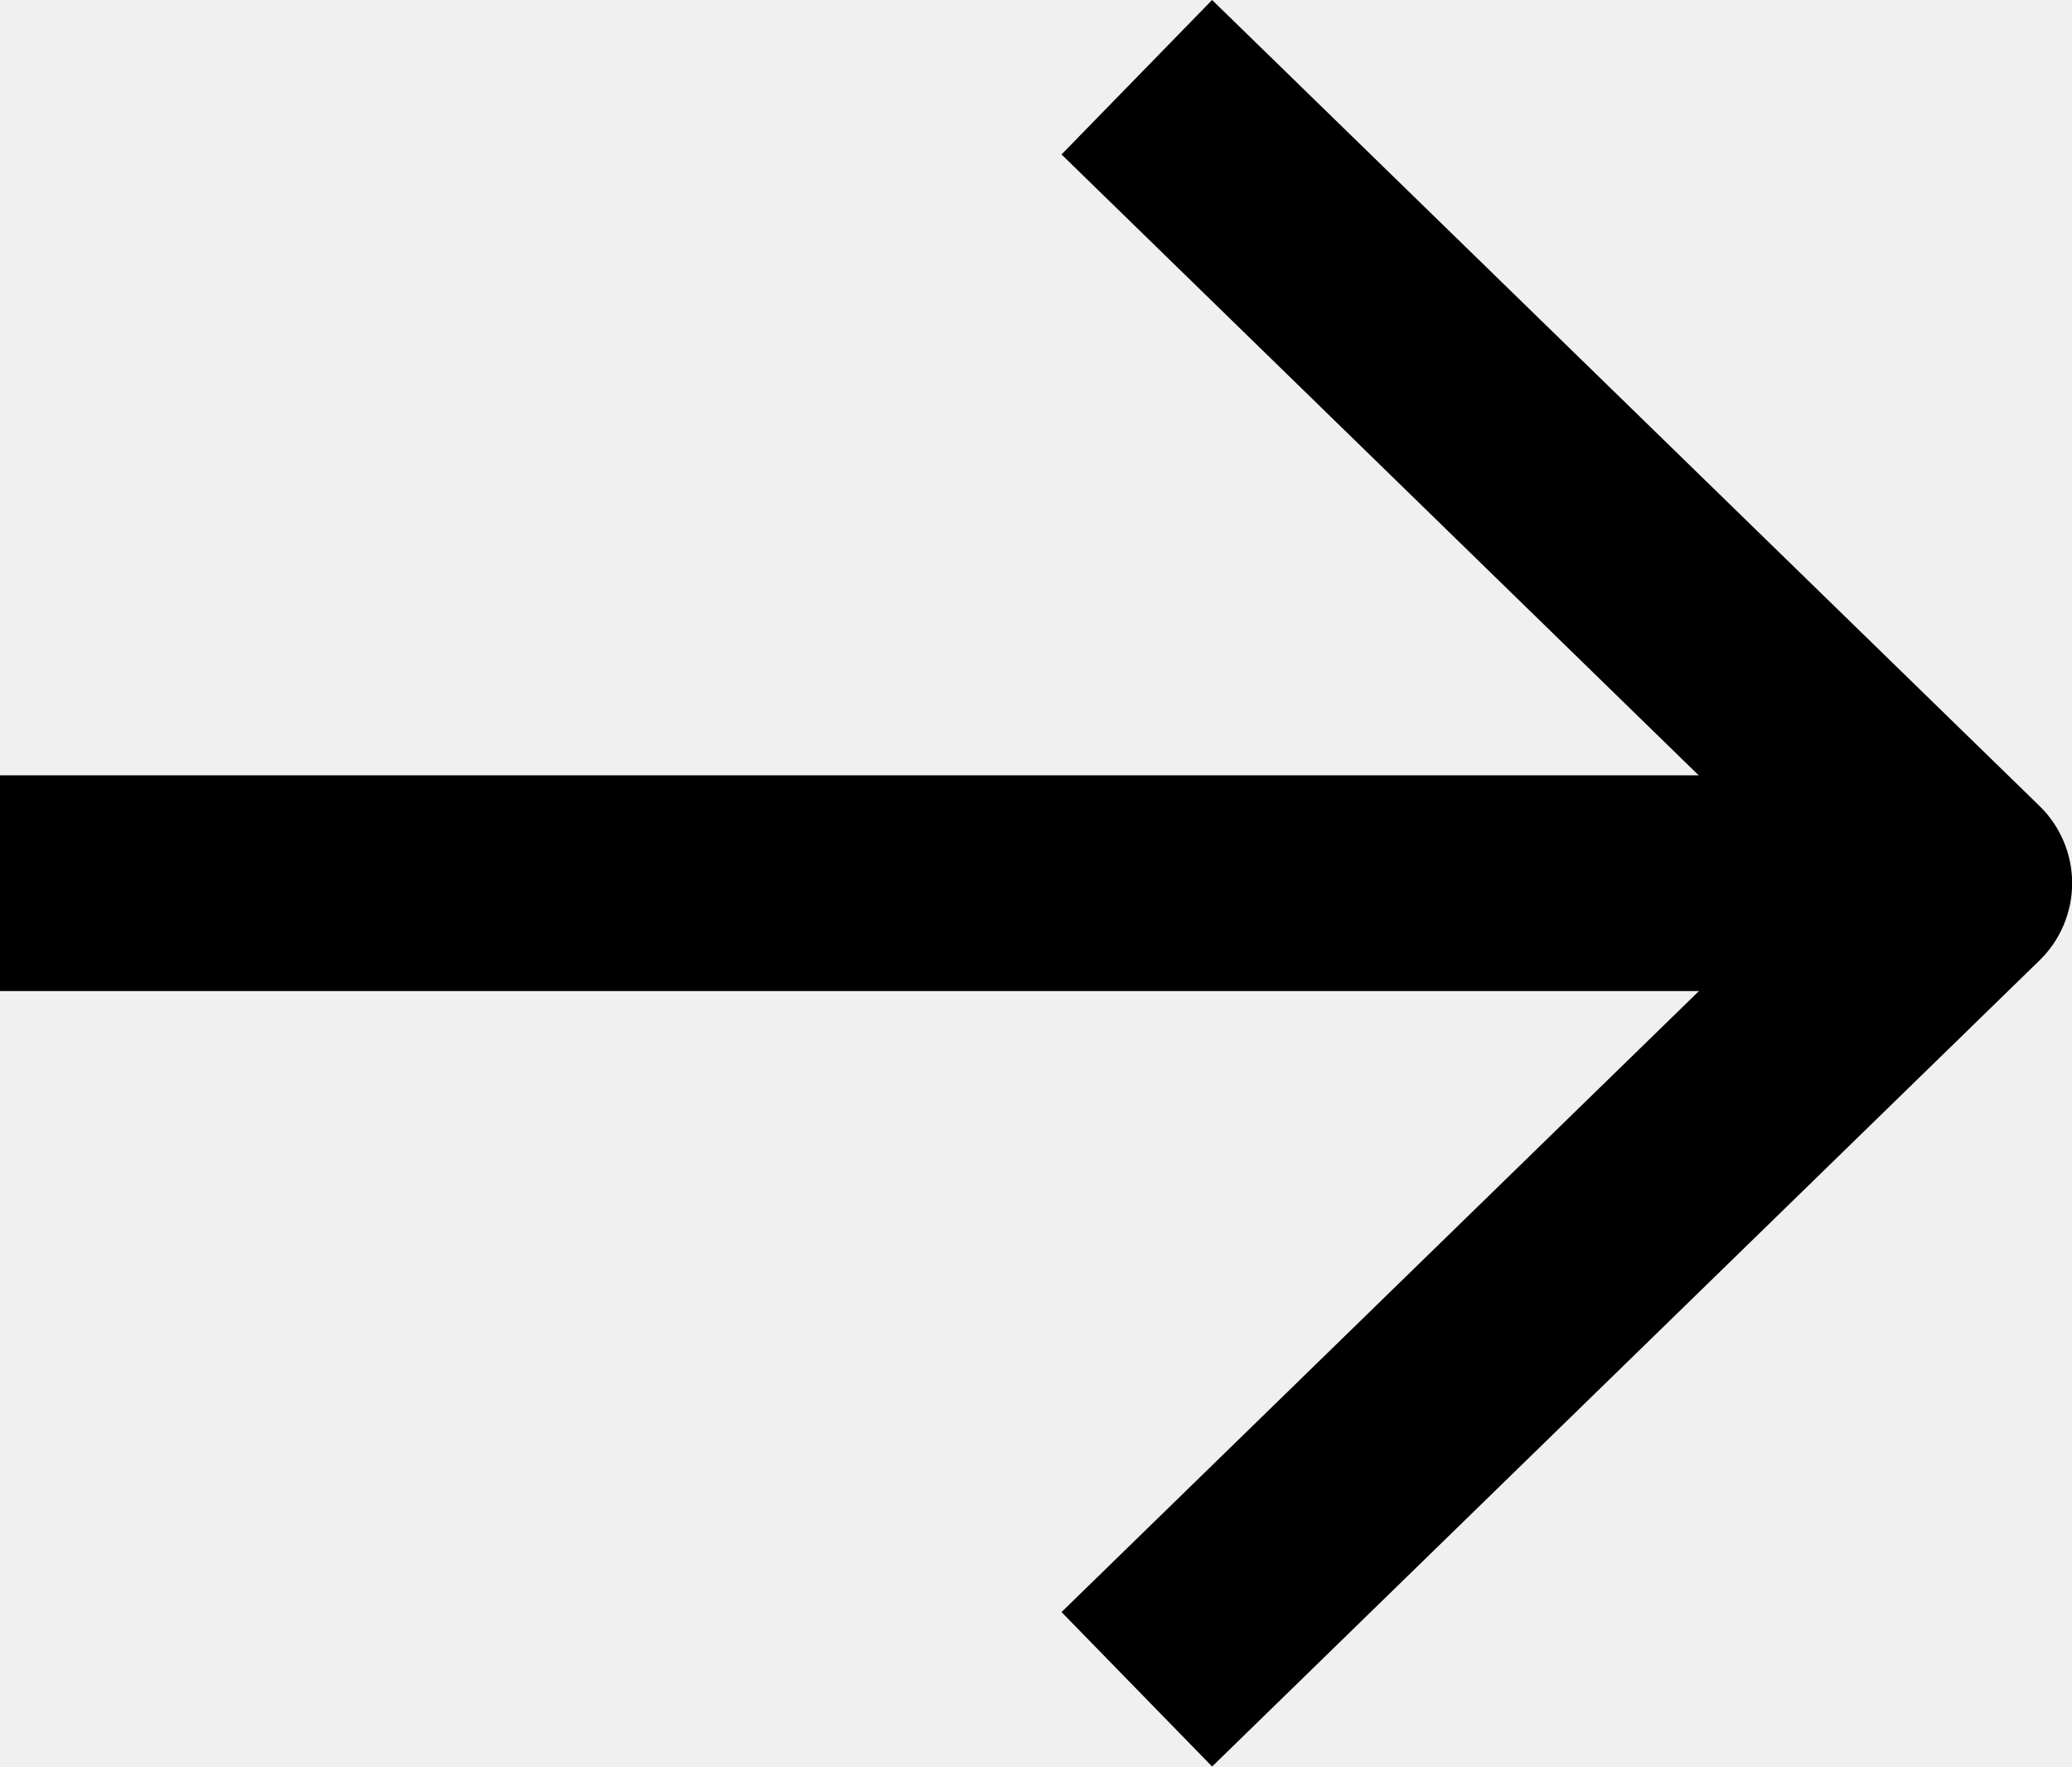
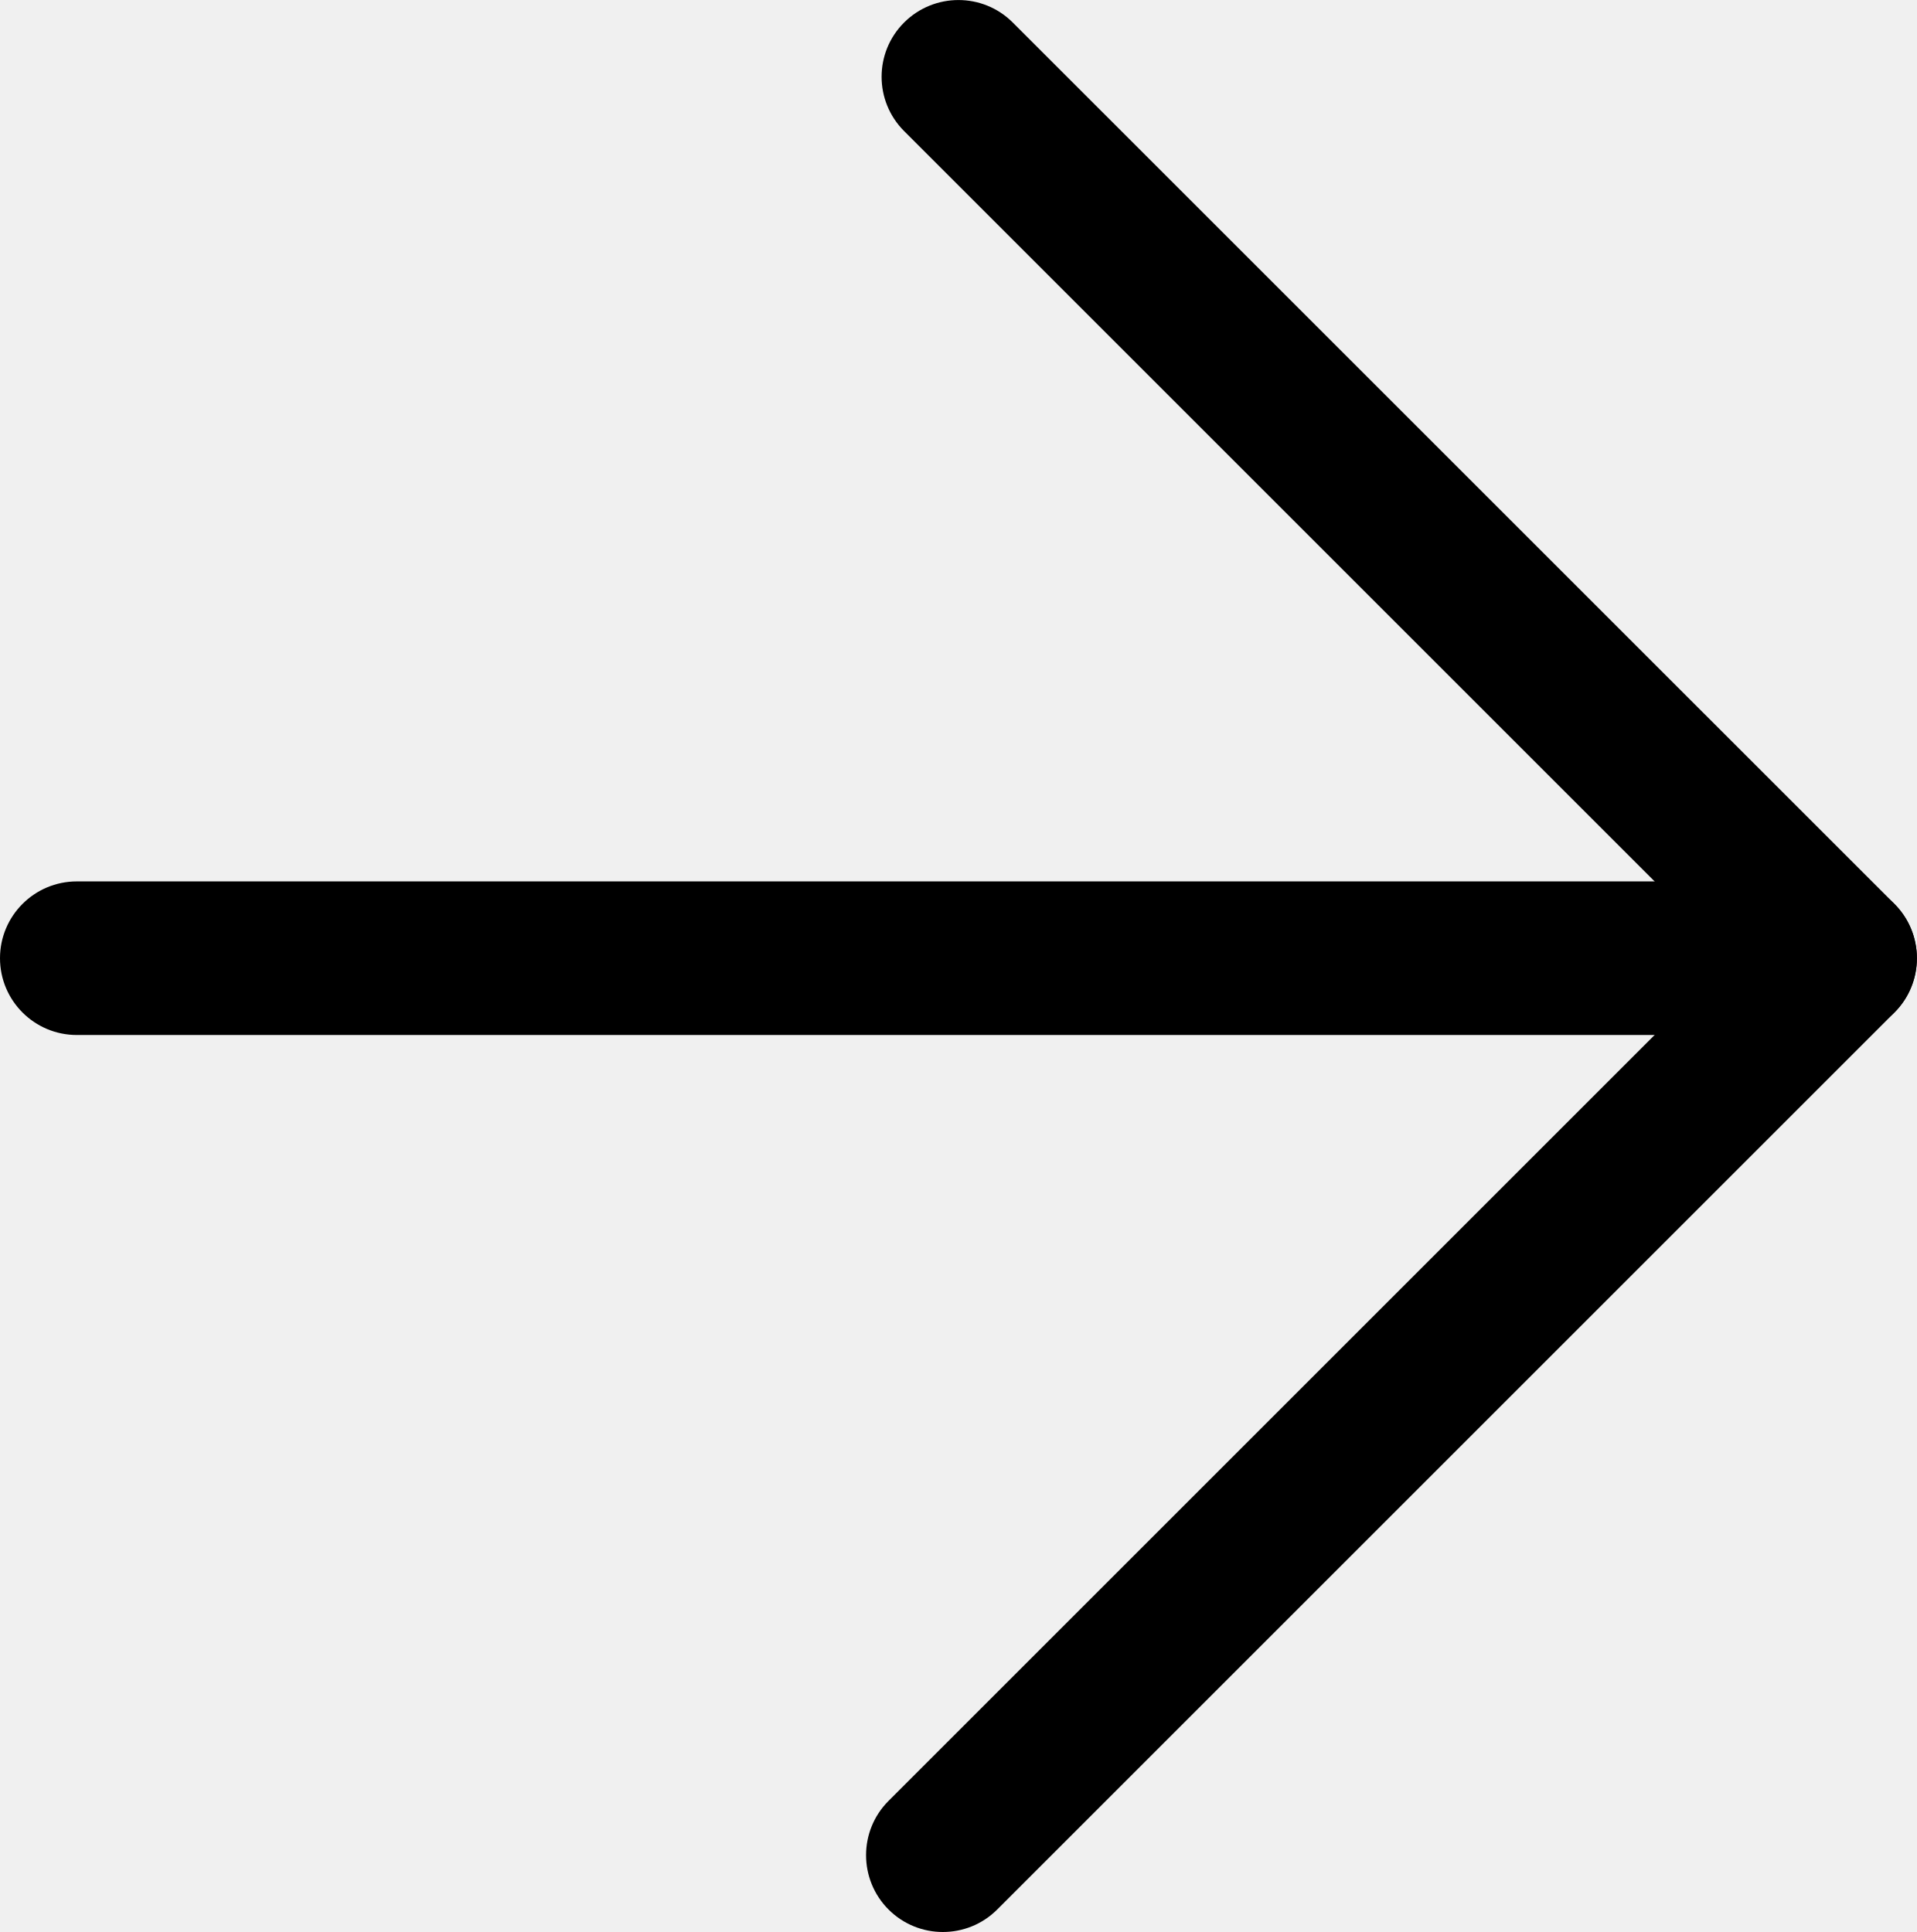
- <svg xmlns="http://www.w3.org/2000/svg" version="1.1" id="Layer_1" x="0px" y="0px" viewBox="0 0 144.07 122.83" style="enable-background:new 0 0 144.07 122.83;" xml:space="preserve">
+ <svg xmlns="http://www.w3.org/2000/svg" version="1.1" id="Layer_1" x="0px" y="0px" viewBox="0 0 249.54 251.57" style="enable-background:new 0 0 249.54 251.57;" xml:space="preserve">
+   <style type="text/css">
+ 	.st0{fill:#FFFFFF;stroke:#231F20;stroke-miterlimit:10;}
+ 	.st1{fill:#FFFFFF;stroke:#231F20;stroke-width:30;stroke-miterlimit:10;}
+ </style>
+   <polyline class="st0" points="-733.92,-1476.23 -896.24,-1476.23 -896.24,-1641.42 " />
+   <path class="st1" d="M51.85-1638.54" />
  <g>
    <g>
-       <rect y="53.91" width="133.24" height="15" />
+       <path d="M122.74,251.57c-2.56,0-5.12-0.98-7.07-2.93c-3.9-3.91-3.9-10.24,0-14.14L225.4,124.77L117.7,17.07    c-3.91-3.91-3.91-10.24,0-14.14c3.91-3.9,10.24-3.9,14.14,0L246.62,117.7c3.9,3.91,3.9,10.24,0,14.14l-116.8,116.8    C127.86,250.6,125.3,251.57,122.74,251.57z" />
    </g>
    <g>
-       <path d="M84.28,122.83l-10.47-10.74l52.01-50.67L73.81,10.74L84.28,0l57.53,56.04c1.45,1.41,2.27,3.35,2.27,5.37    s-0.82,3.96-2.27,5.37L84.28,122.83z" />
+       <path d="M239.54,134.77H10c-5.52,0-10-4.48-10-10s4.48-10,10-10h229.54c5.52,0,10,4.48,10,10S245.07,134.77,239.54,134.77z" />
    </g>
  </g>
</svg>
